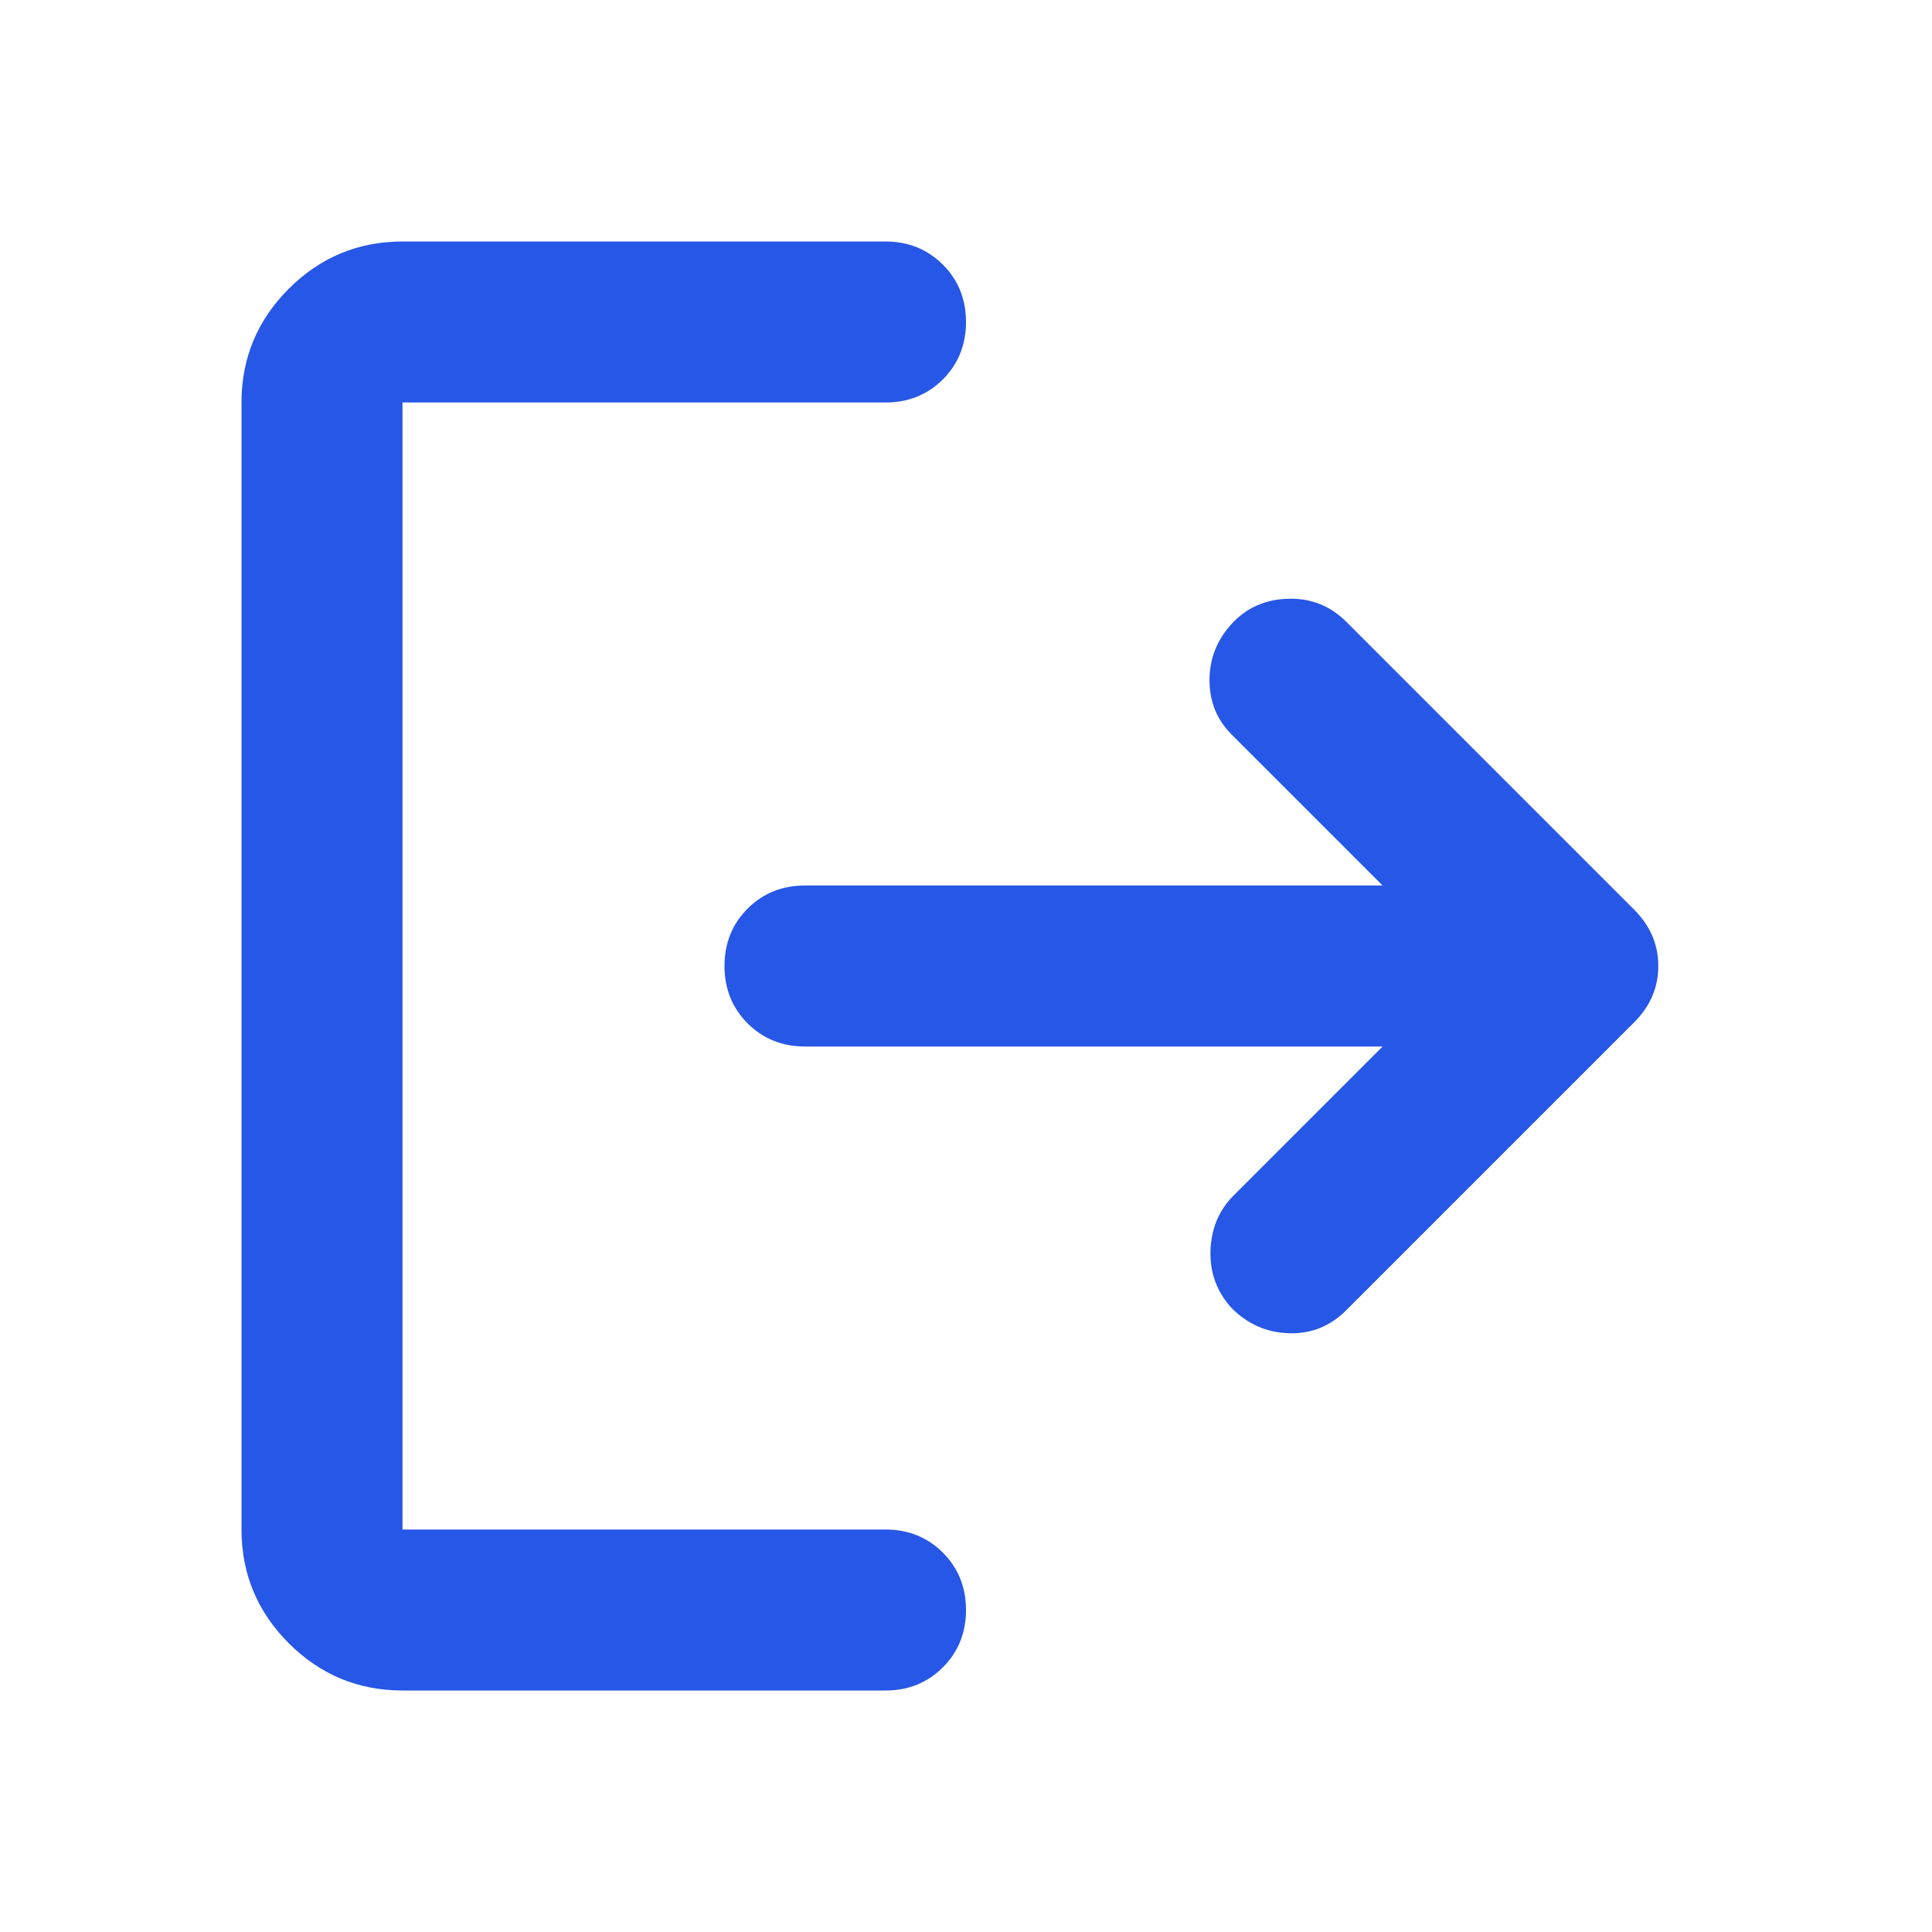
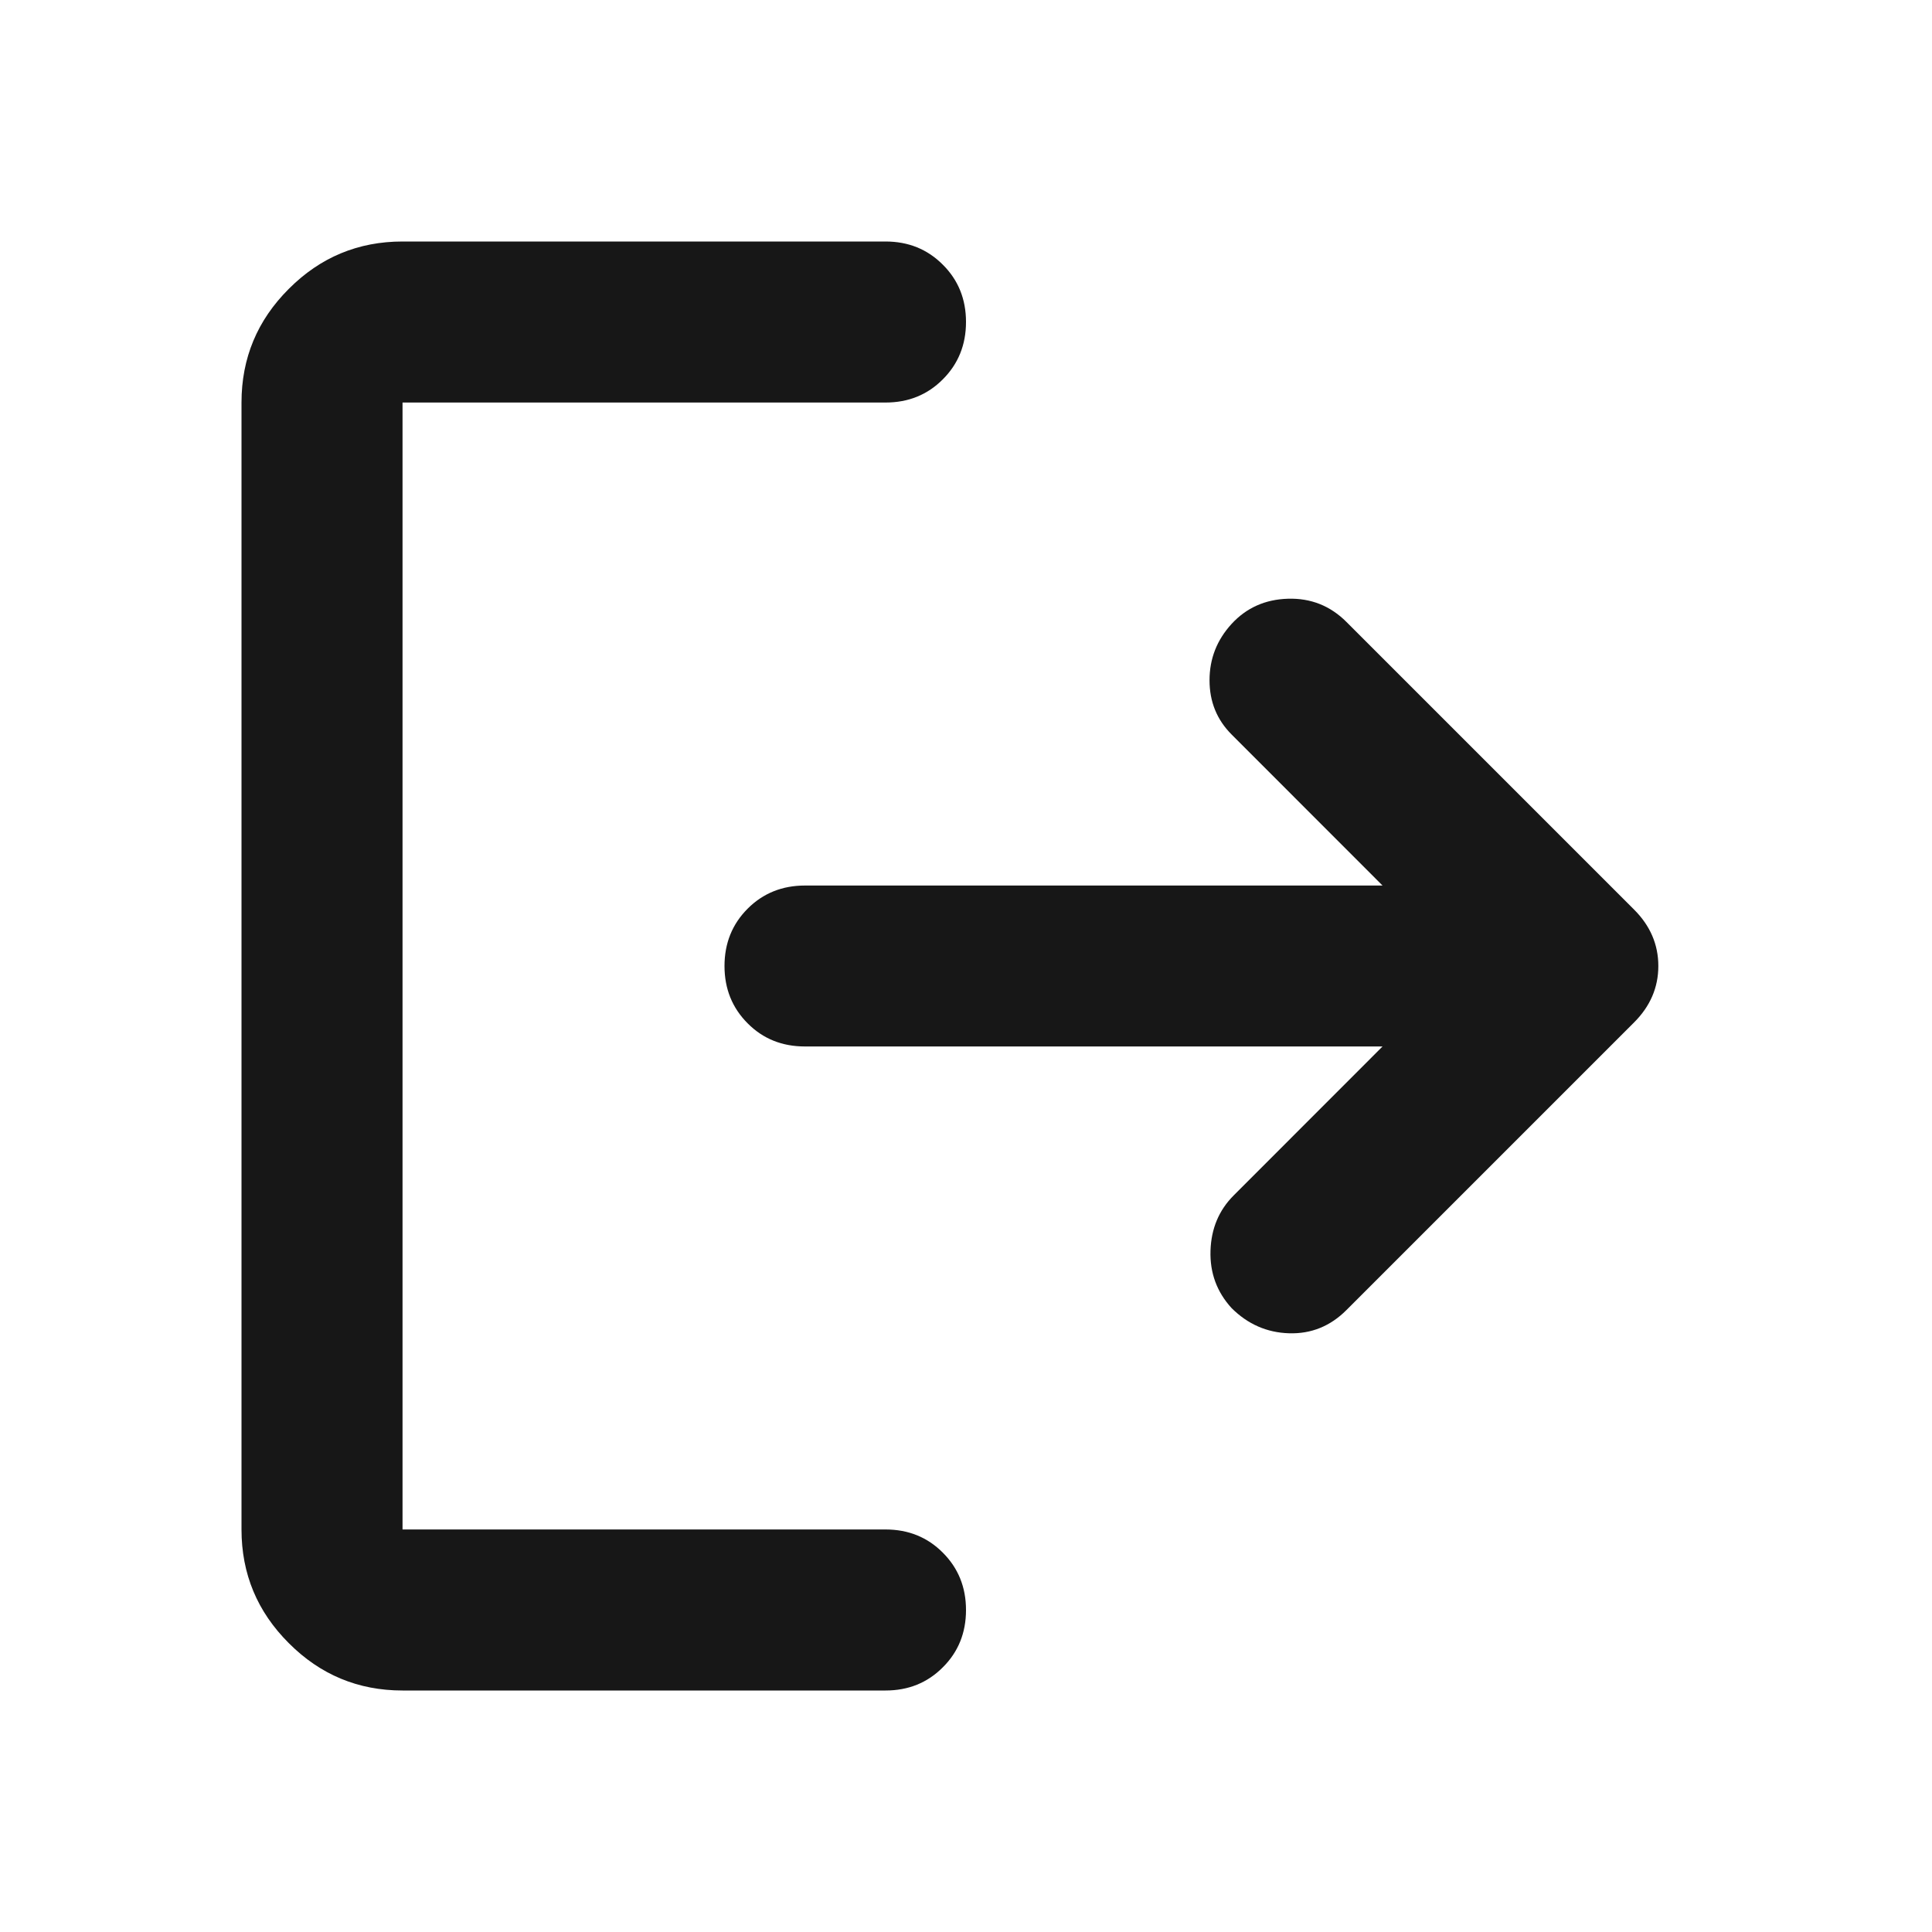
- <svg xmlns="http://www.w3.org/2000/svg" width="24" height="24" viewBox="0 0 24 24" fill="none">
-   <mask id="mask0_315_454" style="mask-type:alpha" maskUnits="userSpaceOnUse" x="0" y="0" width="24" height="24">
-     <rect width="24" height="24" fill="#D9D9D9" />
+ <svg xmlns="http://www.w3.org/2000/svg" width="20" height="20" viewBox="0 0 20 20" fill="none">
+   <mask id="mask0_121_2078" style="mask-type:alpha" maskUnits="userSpaceOnUse" x="0" y="0" width="20" height="20">
+     <rect width="20" height="20" fill="#D9D9D9" />
  </mask>
-   <g mask="url(#mask0_315_454)">
-     <path d="M5 21C4.45 21 3.979 20.804 3.587 20.413C3.196 20.021 3 19.55 3 19V5C3 4.45 3.196 3.979 3.587 3.587C3.979 3.196 4.45 3 5 3H11C11.283 3 11.521 3.096 11.713 3.288C11.904 3.479 12 3.717 12 4C12 4.283 11.904 4.521 11.713 4.713C11.521 4.904 11.283 5 11 5H5V19H11C11.283 19 11.521 19.096 11.713 19.288C11.904 19.479 12 19.717 12 20C12 20.283 11.904 20.521 11.713 20.712C11.521 20.904 11.283 21 11 21H5ZM17.175 13H10C9.717 13 9.479 12.904 9.287 12.713C9.096 12.521 9 12.283 9 12C9 11.717 9.096 11.479 9.287 11.287C9.479 11.096 9.717 11 10 11H17.175L15.3 9.125C15.117 8.942 15.025 8.717 15.025 8.45C15.025 8.183 15.117 7.95 15.3 7.75C15.483 7.55 15.717 7.446 16 7.438C16.283 7.429 16.525 7.525 16.725 7.725L20.3 11.3C20.5 11.5 20.6 11.733 20.6 12C20.6 12.267 20.5 12.5 20.3 12.7L16.725 16.275C16.525 16.475 16.288 16.571 16.012 16.562C15.738 16.554 15.5 16.45 15.3 16.25C15.117 16.05 15.029 15.812 15.037 15.537C15.046 15.262 15.142 15.033 15.325 14.85L17.175 13Z" fill="#2757E6" />
+   <g mask="url(#mask0_121_2078)">
+     <path d="M4.167 17.5C3.708 17.5 3.316 17.337 2.99 17.01C2.663 16.684 2.5 16.292 2.5 15.833V4.167C2.5 3.708 2.663 3.316 2.99 2.99C3.316 2.663 3.708 2.5 4.167 2.5H9.167C9.403 2.5 9.601 2.58 9.76 2.74C9.92 2.899 10 3.097 10 3.333C10 3.569 9.92 3.767 9.76 3.927C9.601 4.087 9.403 4.167 9.167 4.167H4.167V15.833H9.167C9.403 15.833 9.601 15.913 9.76 16.073C9.92 16.233 10 16.431 10 16.667C10 16.903 9.92 17.101 9.76 17.26C9.601 17.42 9.403 17.5 9.167 17.5H4.167ZM14.312 10.833H8.333C8.097 10.833 7.899 10.754 7.74 10.594C7.58 10.434 7.5 10.236 7.5 10C7.5 9.764 7.58 9.566 7.74 9.406C7.899 9.247 8.097 9.167 8.333 9.167H14.312L12.75 7.604C12.597 7.451 12.521 7.264 12.521 7.042C12.521 6.819 12.597 6.625 12.75 6.458C12.903 6.292 13.097 6.205 13.333 6.198C13.569 6.191 13.771 6.271 13.938 6.438L16.917 9.417C17.083 9.583 17.167 9.778 17.167 10C17.167 10.222 17.083 10.417 16.917 10.583L13.938 13.562C13.771 13.729 13.573 13.809 13.344 13.802C13.115 13.795 12.917 13.708 12.75 13.542C12.597 13.375 12.524 13.177 12.531 12.948C12.538 12.719 12.618 12.528 12.771 12.375L14.312 10.833Z" fill="#171717" />
  </g>
</svg>
